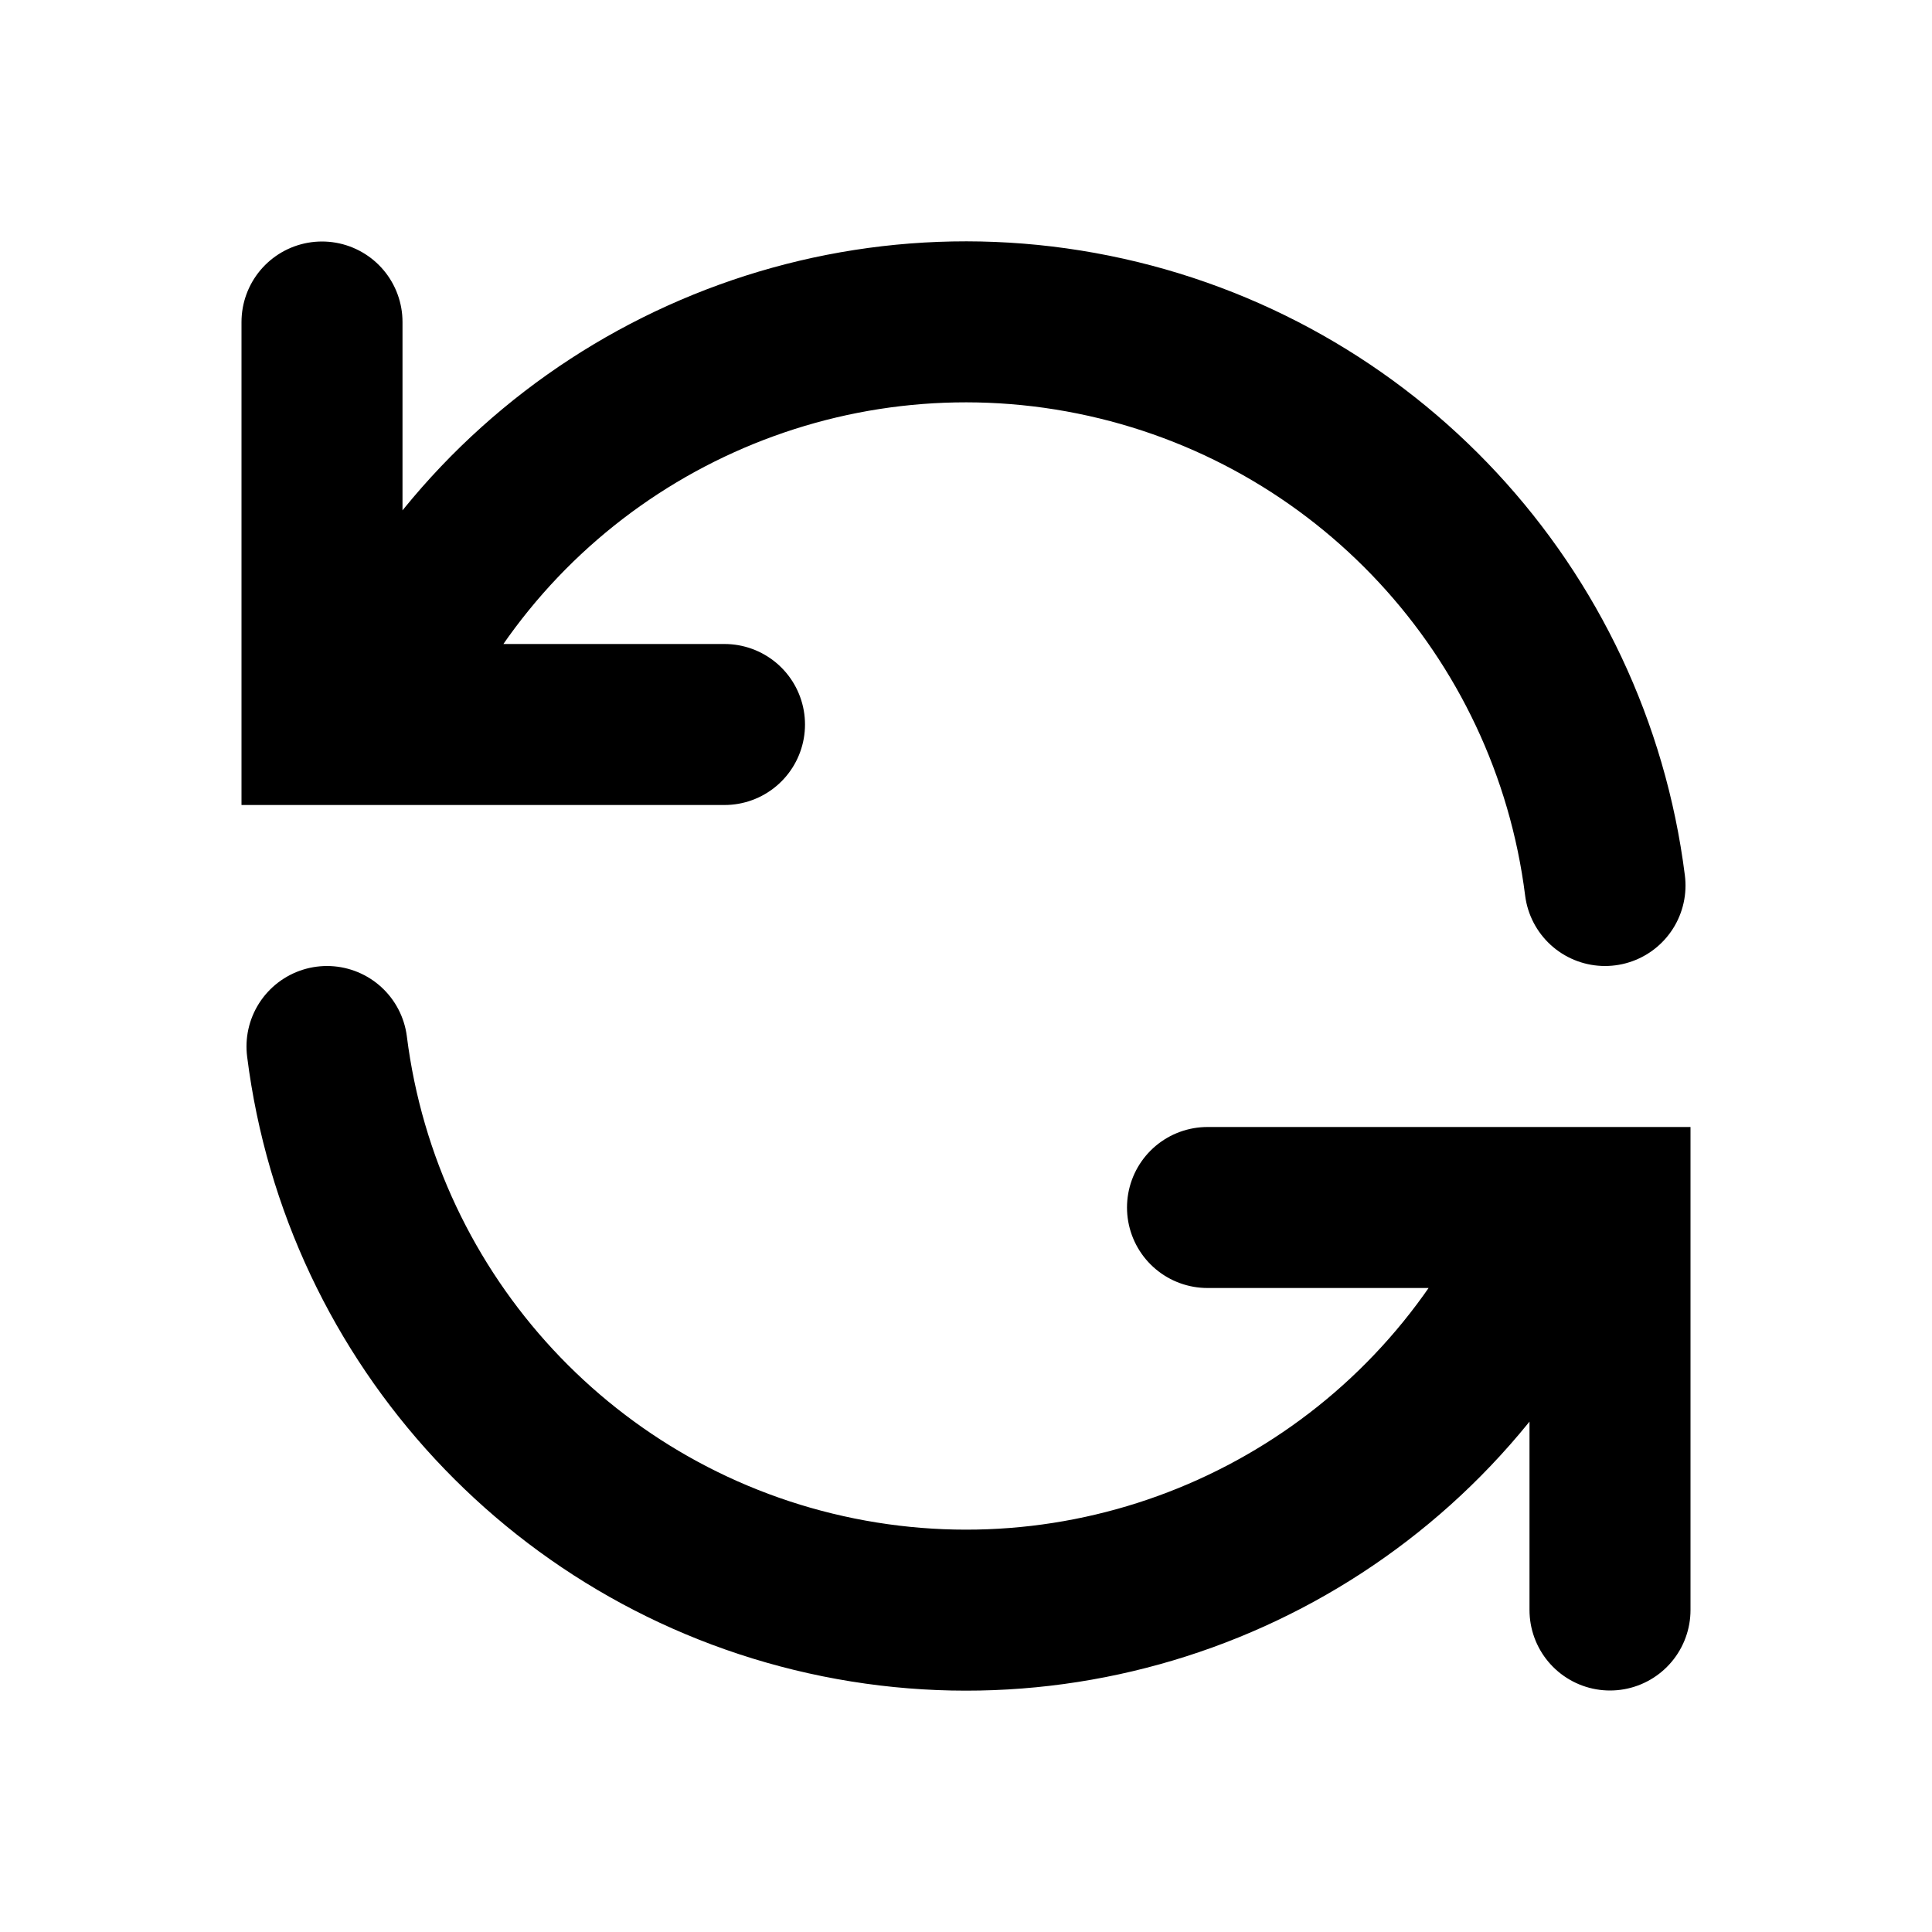
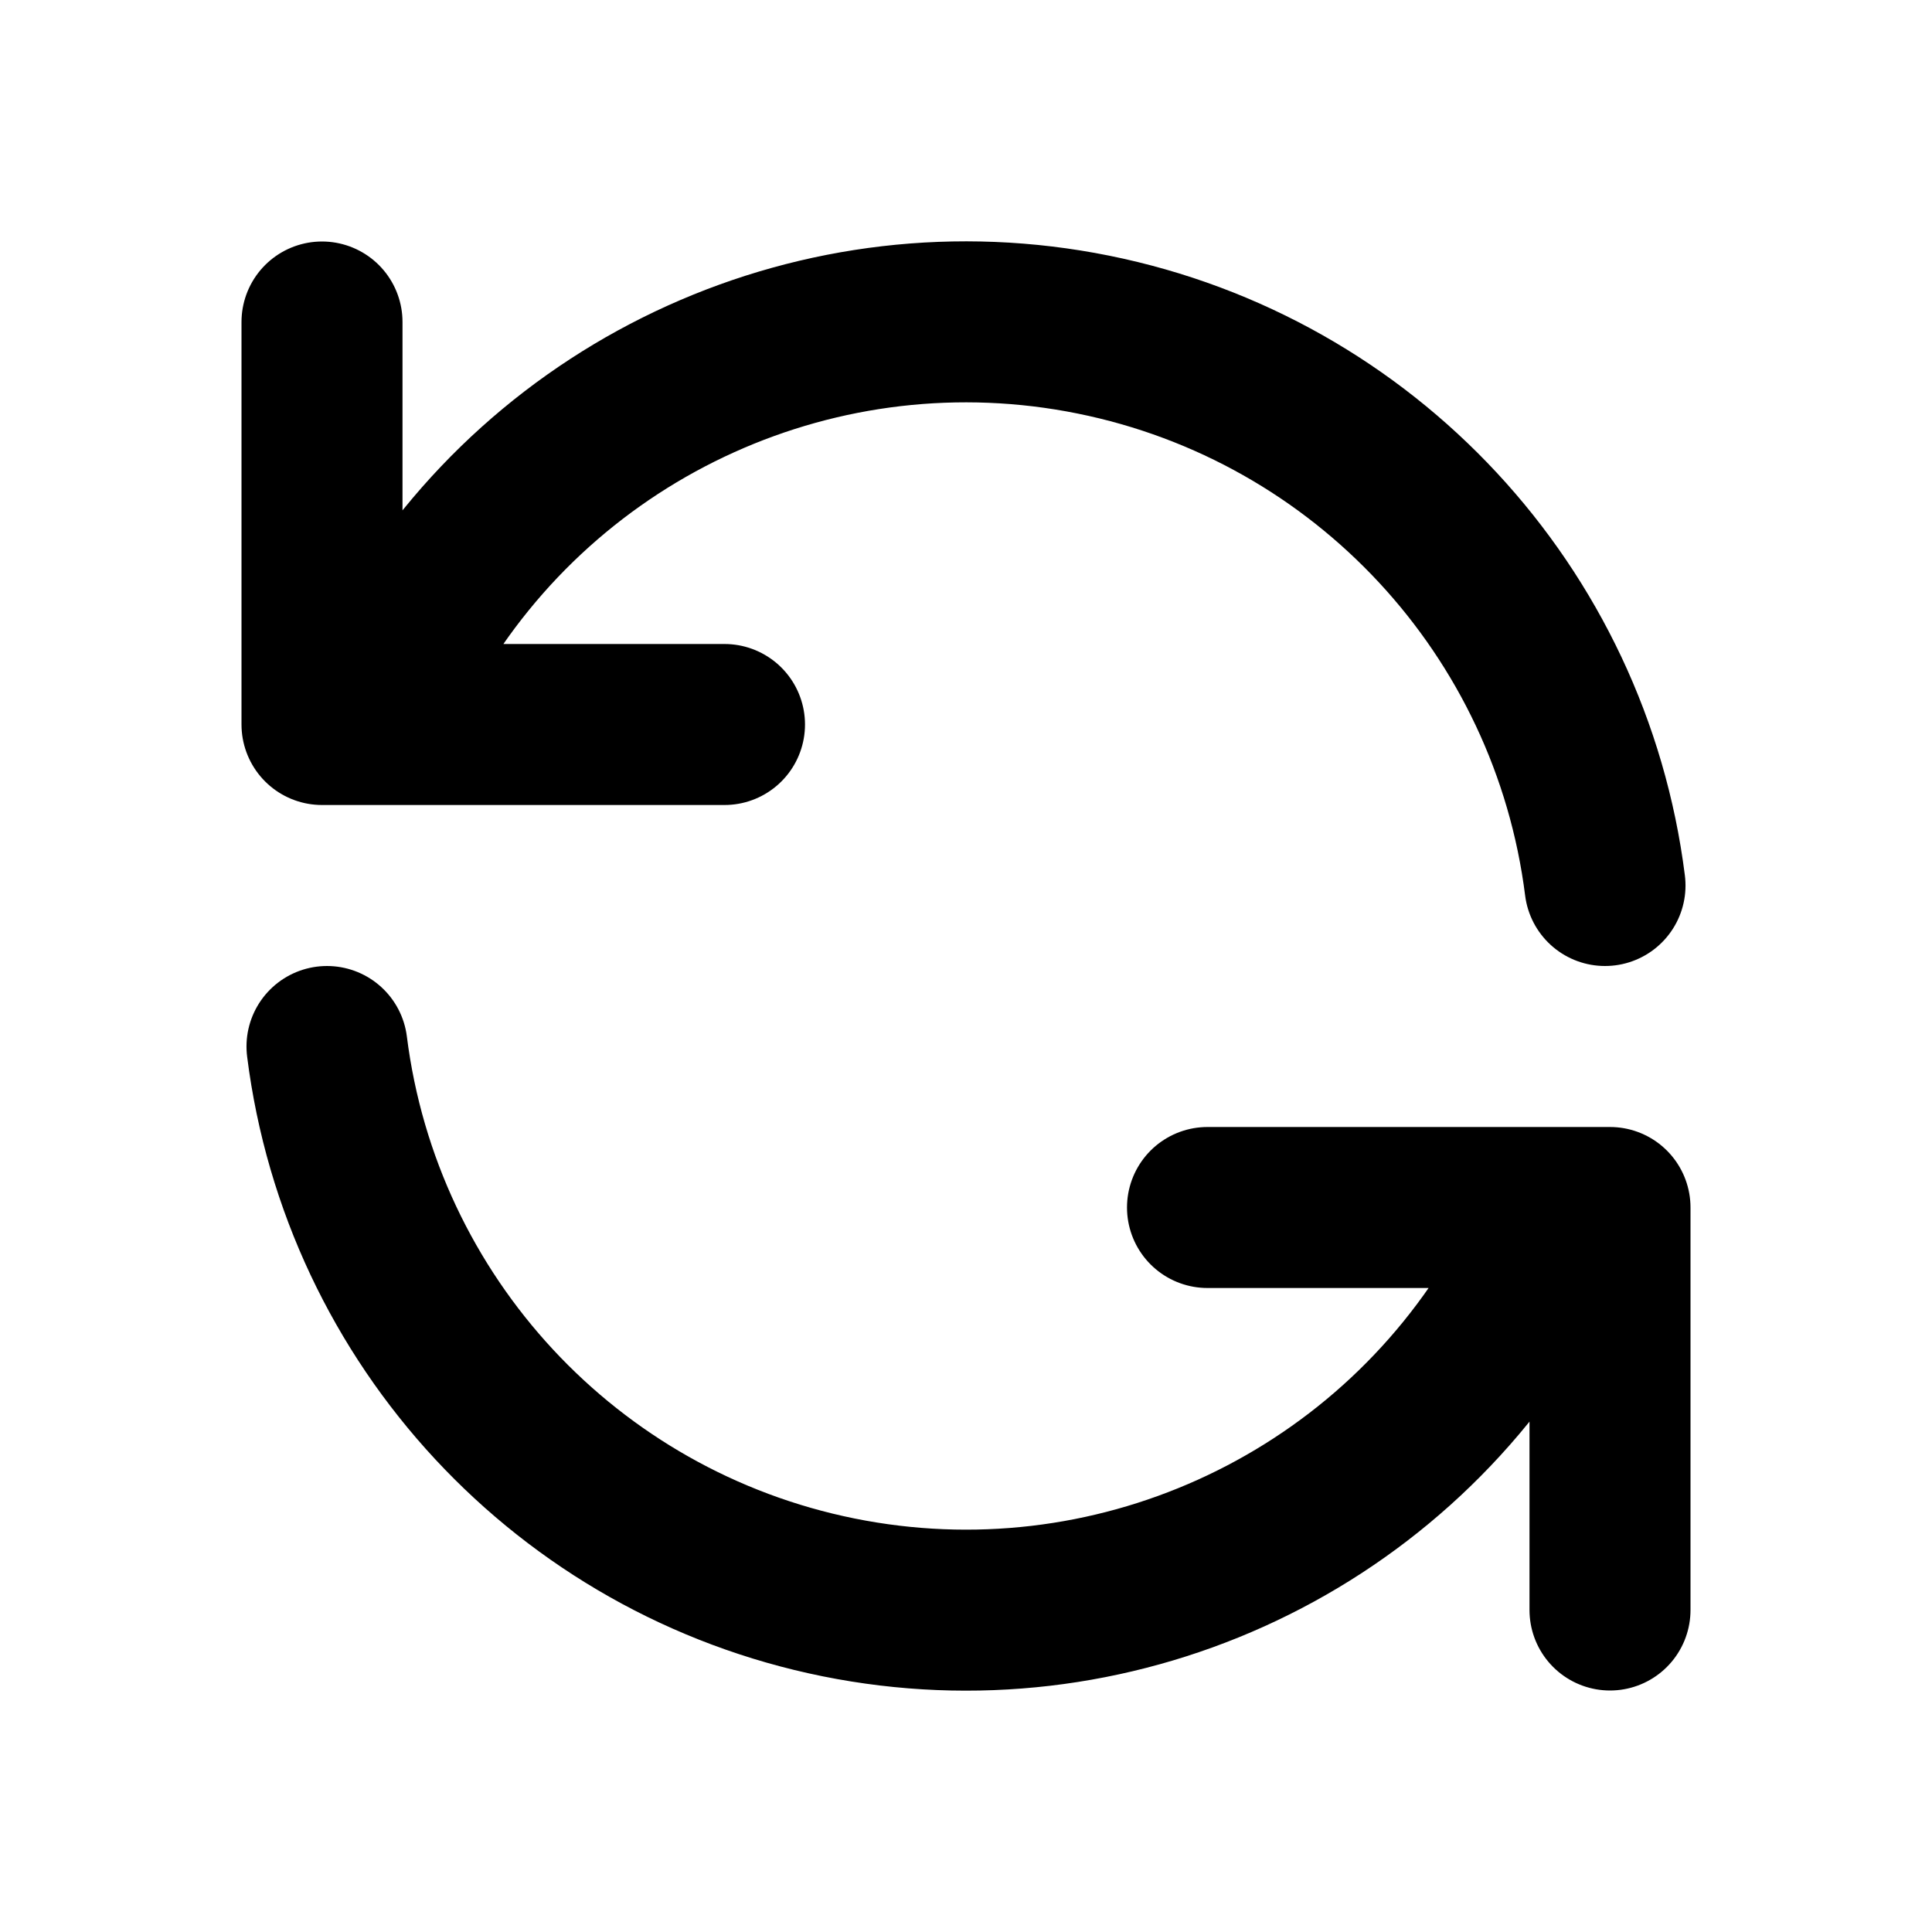
- <svg xmlns="http://www.w3.org/2000/svg" fill="none" viewBox="0 0 24 24">
-   <path stroke="currentColor" stroke-linecap="round" stroke-width="2" d="M20 20v-5h-5M4 4v5h5m10.938 2A8.001 8.001 0 005.07 8m-1.008 5a8.001 8.001 0 0014.868 3" />
+ <svg xmlns="http://www.w3.org/2000/svg" width="24" height="24" fill="none" viewBox="0 0 24 24">
+   <path stroke="currentColor" stroke-linecap="round" stroke-linejoin="round" stroke-width="2" d="M20 20v-5h-5M4 4v5h5m10.938 2A8.001 8.001 0 005.07 8m-1.008 5a8.001 8.001 0 0014.868 3" />
</svg>
